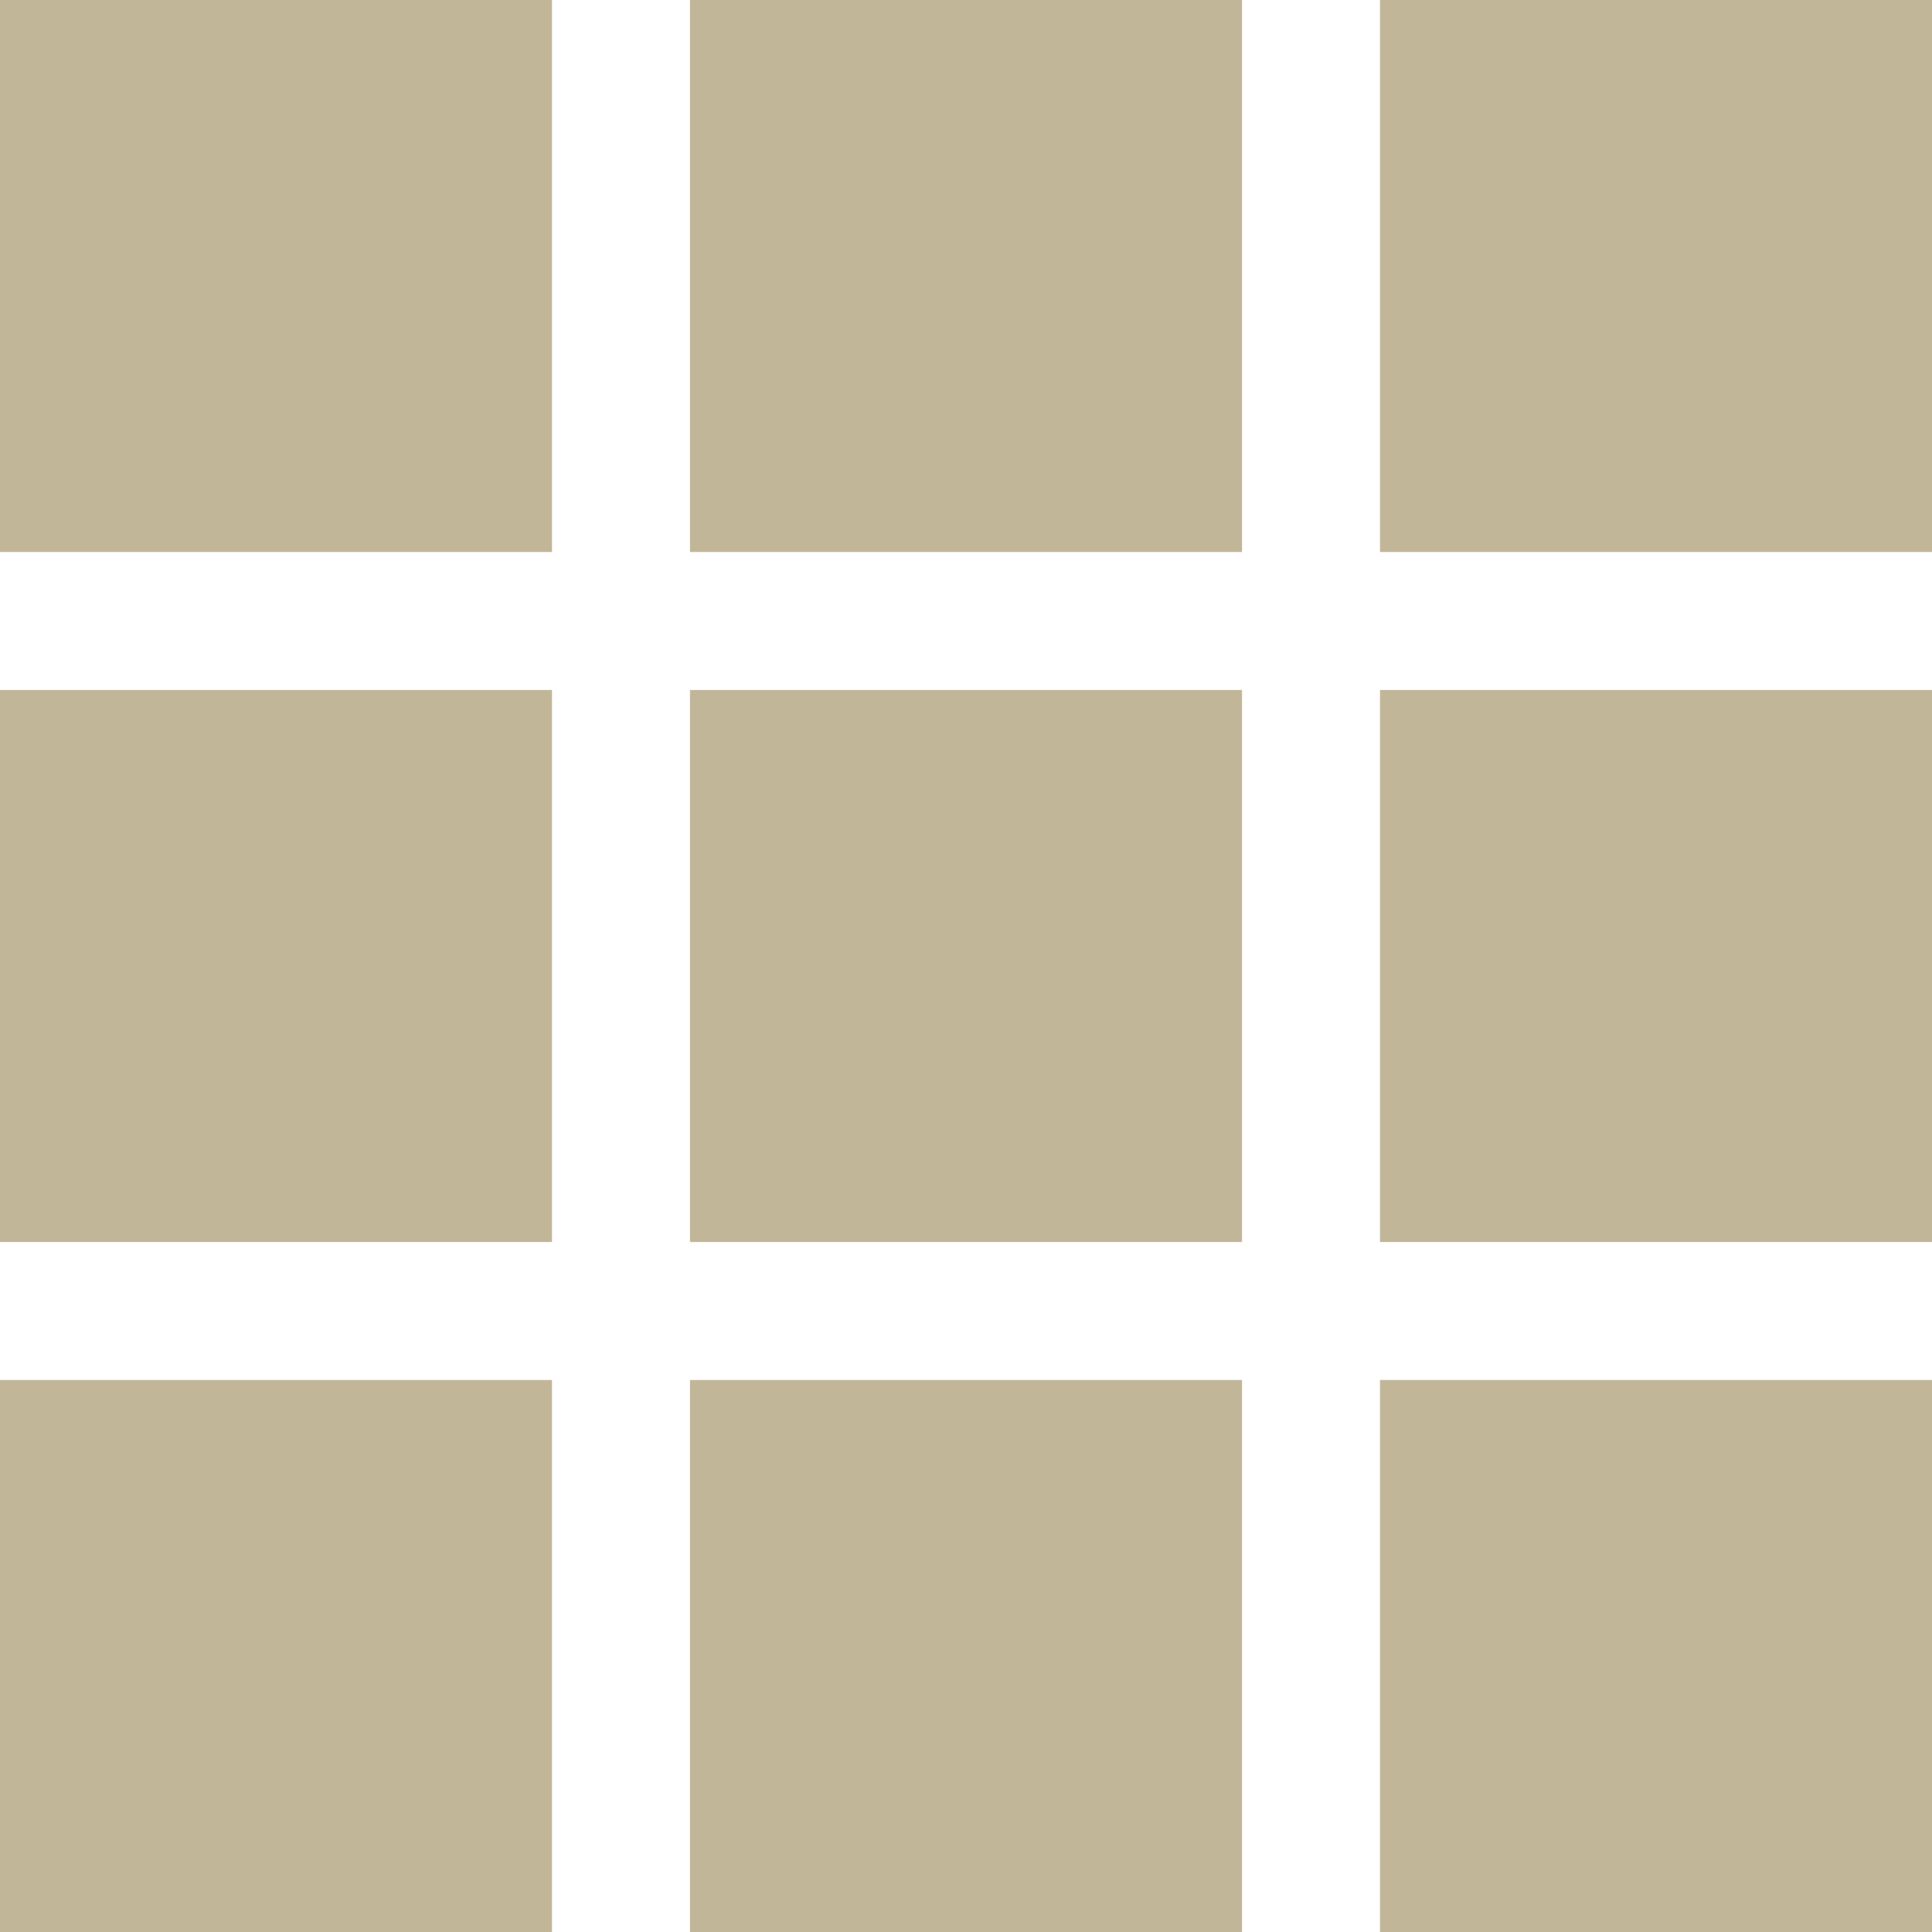
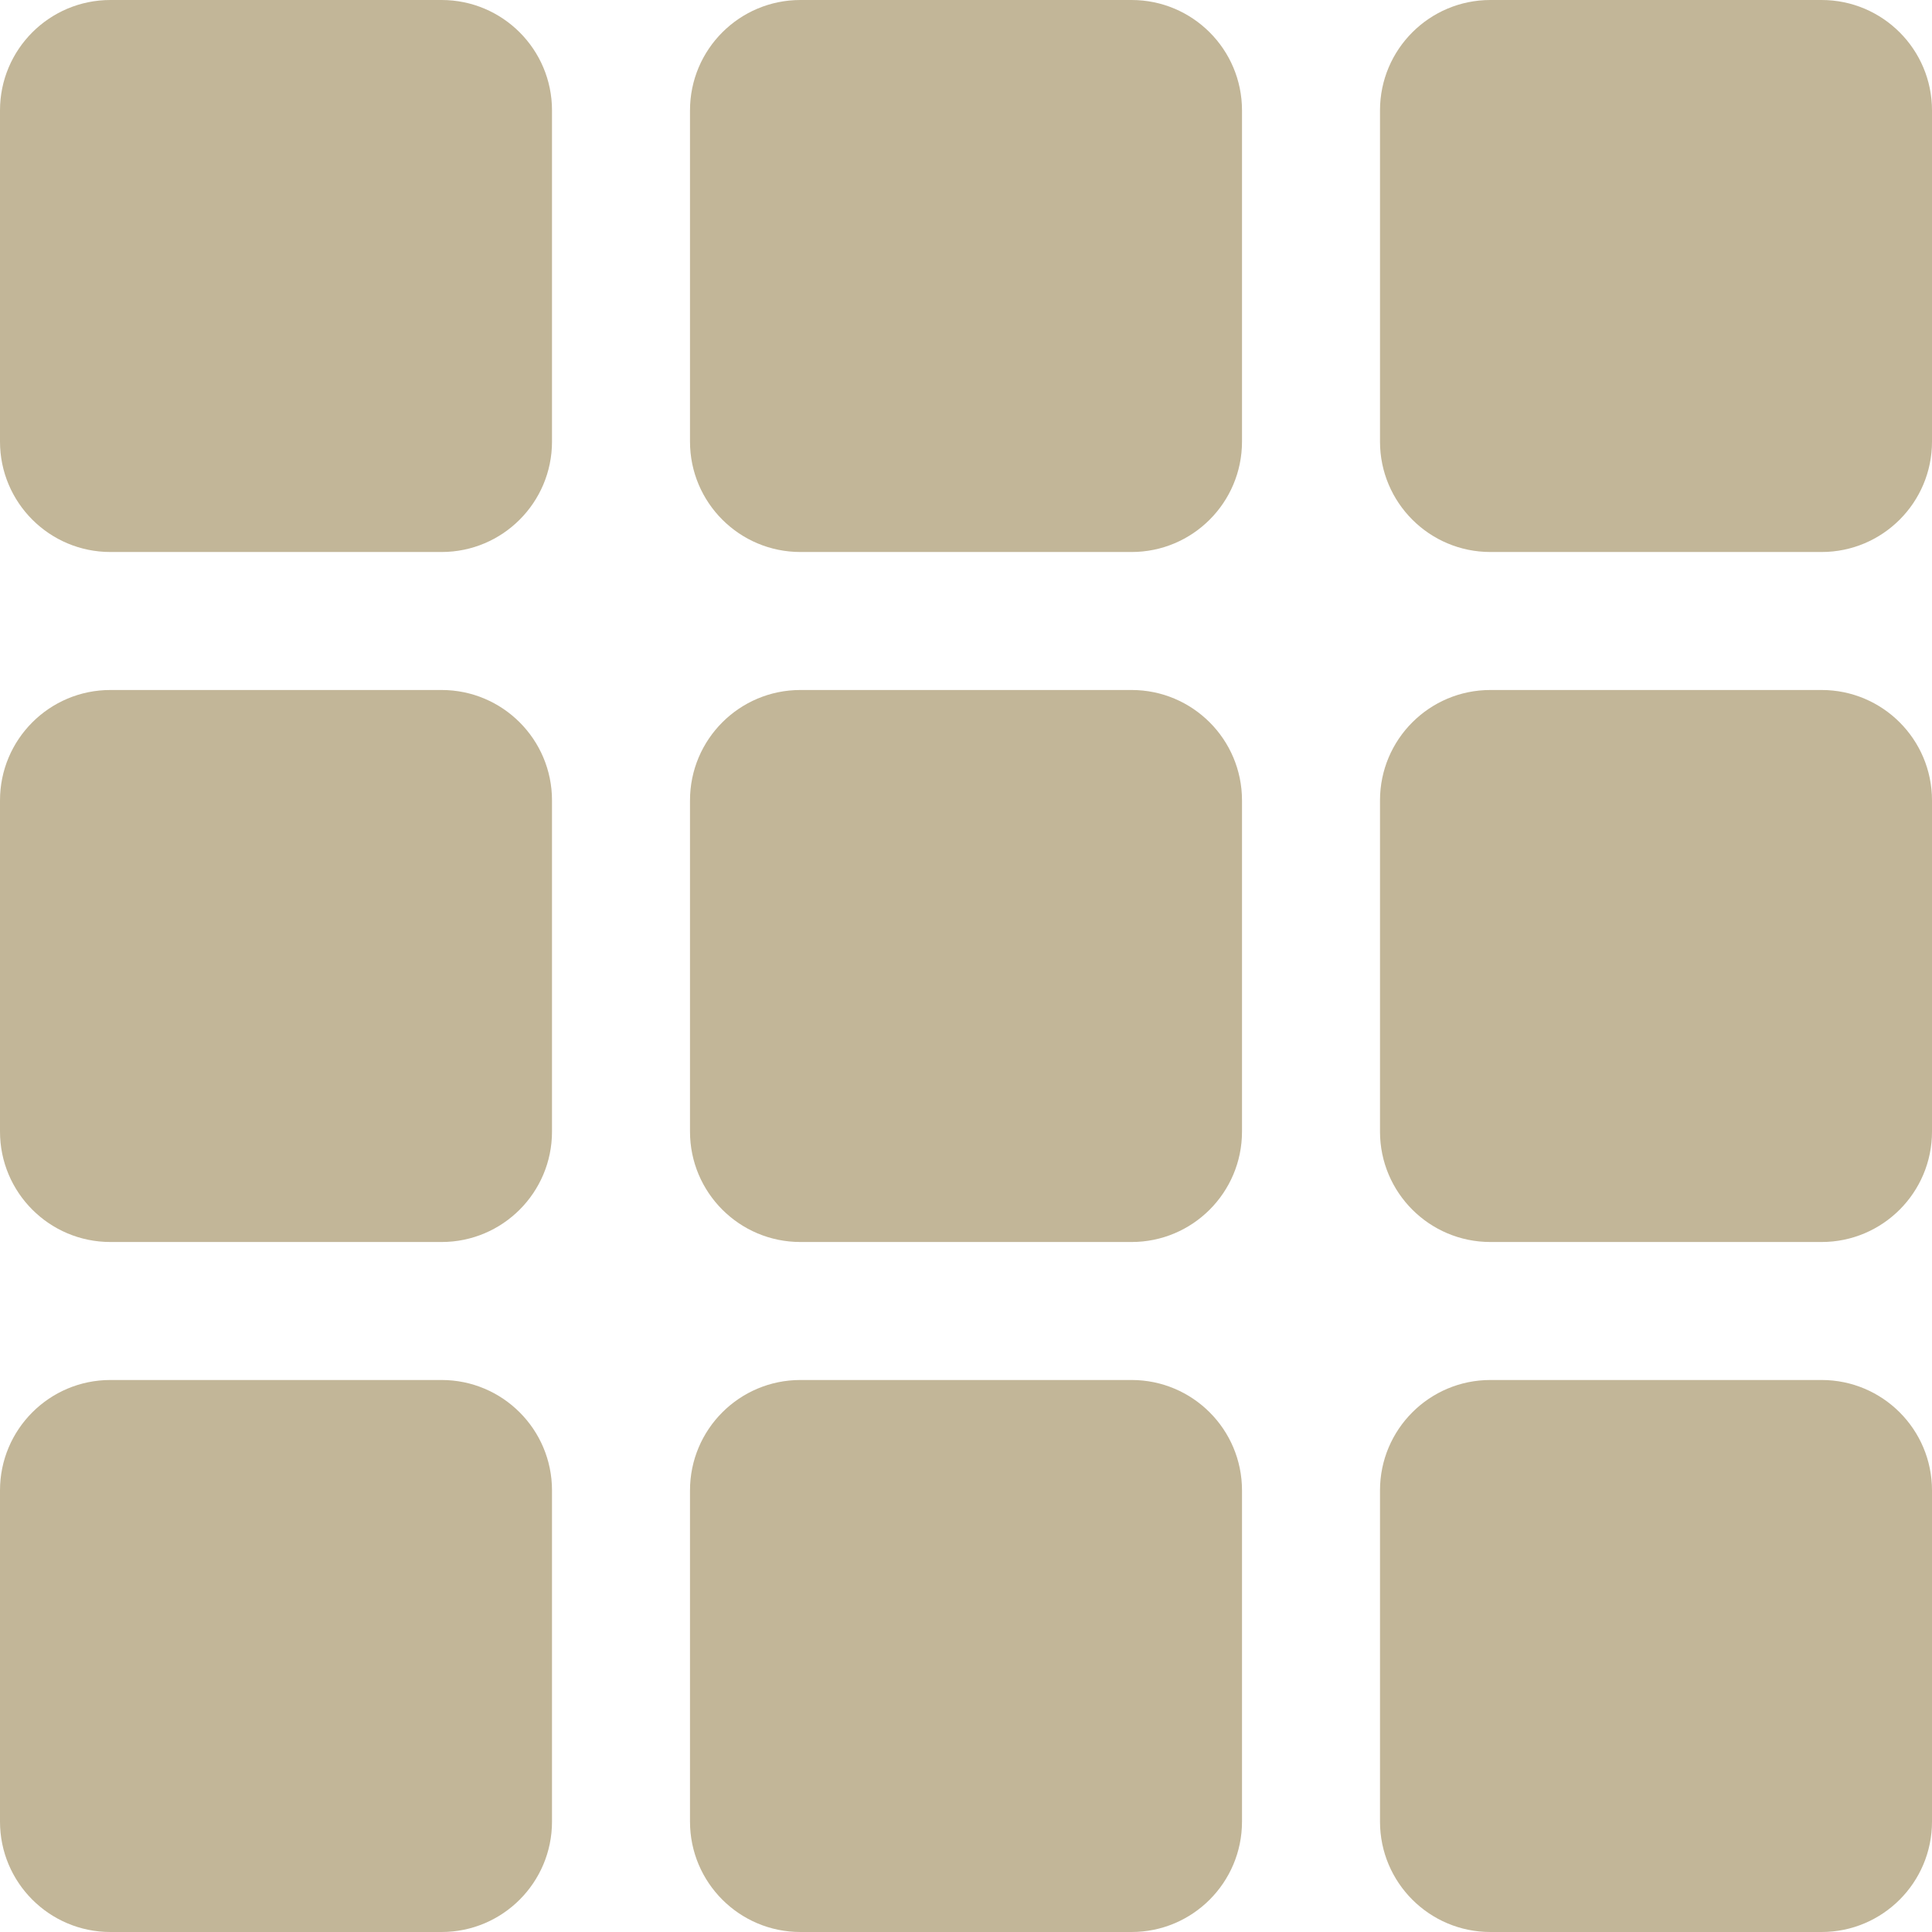
<svg xmlns="http://www.w3.org/2000/svg" width="70" height="70" viewBox="0 0 70 70" fill="none">
-   <rect x="25" y="50" width="20" height="20" fill="#C2B698" />
-   <rect x="50" y="25" width="20" height="20" fill="#C2B698" />
-   <rect x="25" y="25" width="20" height="20" fill="#C2B698" />
-   <rect y="25" width="20" height="20" fill="#C2B698" />
-   <rect x="25" width="20" height="20" fill="#C2B698" />
-   <rect width="20" height="20" fill="#C2B698" />
-   <rect y="50" width="20" height="20" fill="#C2B698" />
-   <rect x="50" y="50" width="20" height="20" fill="#C2B698" />
-   <rect x="50" width="20" height="20" fill="#C2B698" />
+   <rect x="25" y="50" width="20" height="20" rx="4" fill="#C2B698" />
+   <rect x="50" y="25" width="20" height="20" rx="4" fill="#C2B698" />
+   <rect x="25" y="25" width="20" height="20" rx="4" fill="#C2B698" />
+   <rect y="25" width="20" height="20" rx="4" fill="#C2B698" />
+   <rect x="25" width="20" height="20" rx="4" fill="#C2B698" />
+   <rect width="20" height="20" rx="4" fill="#C2B698" />
+   <rect y="50" width="20" height="20" rx="4" fill="#C2B698" />
+   <rect x="50" y="50" width="20" height="20" rx="4" fill="#C2B698" />
+   <rect x="50" width="20" height="20" rx="4" fill="#C2B698" />
</svg>
